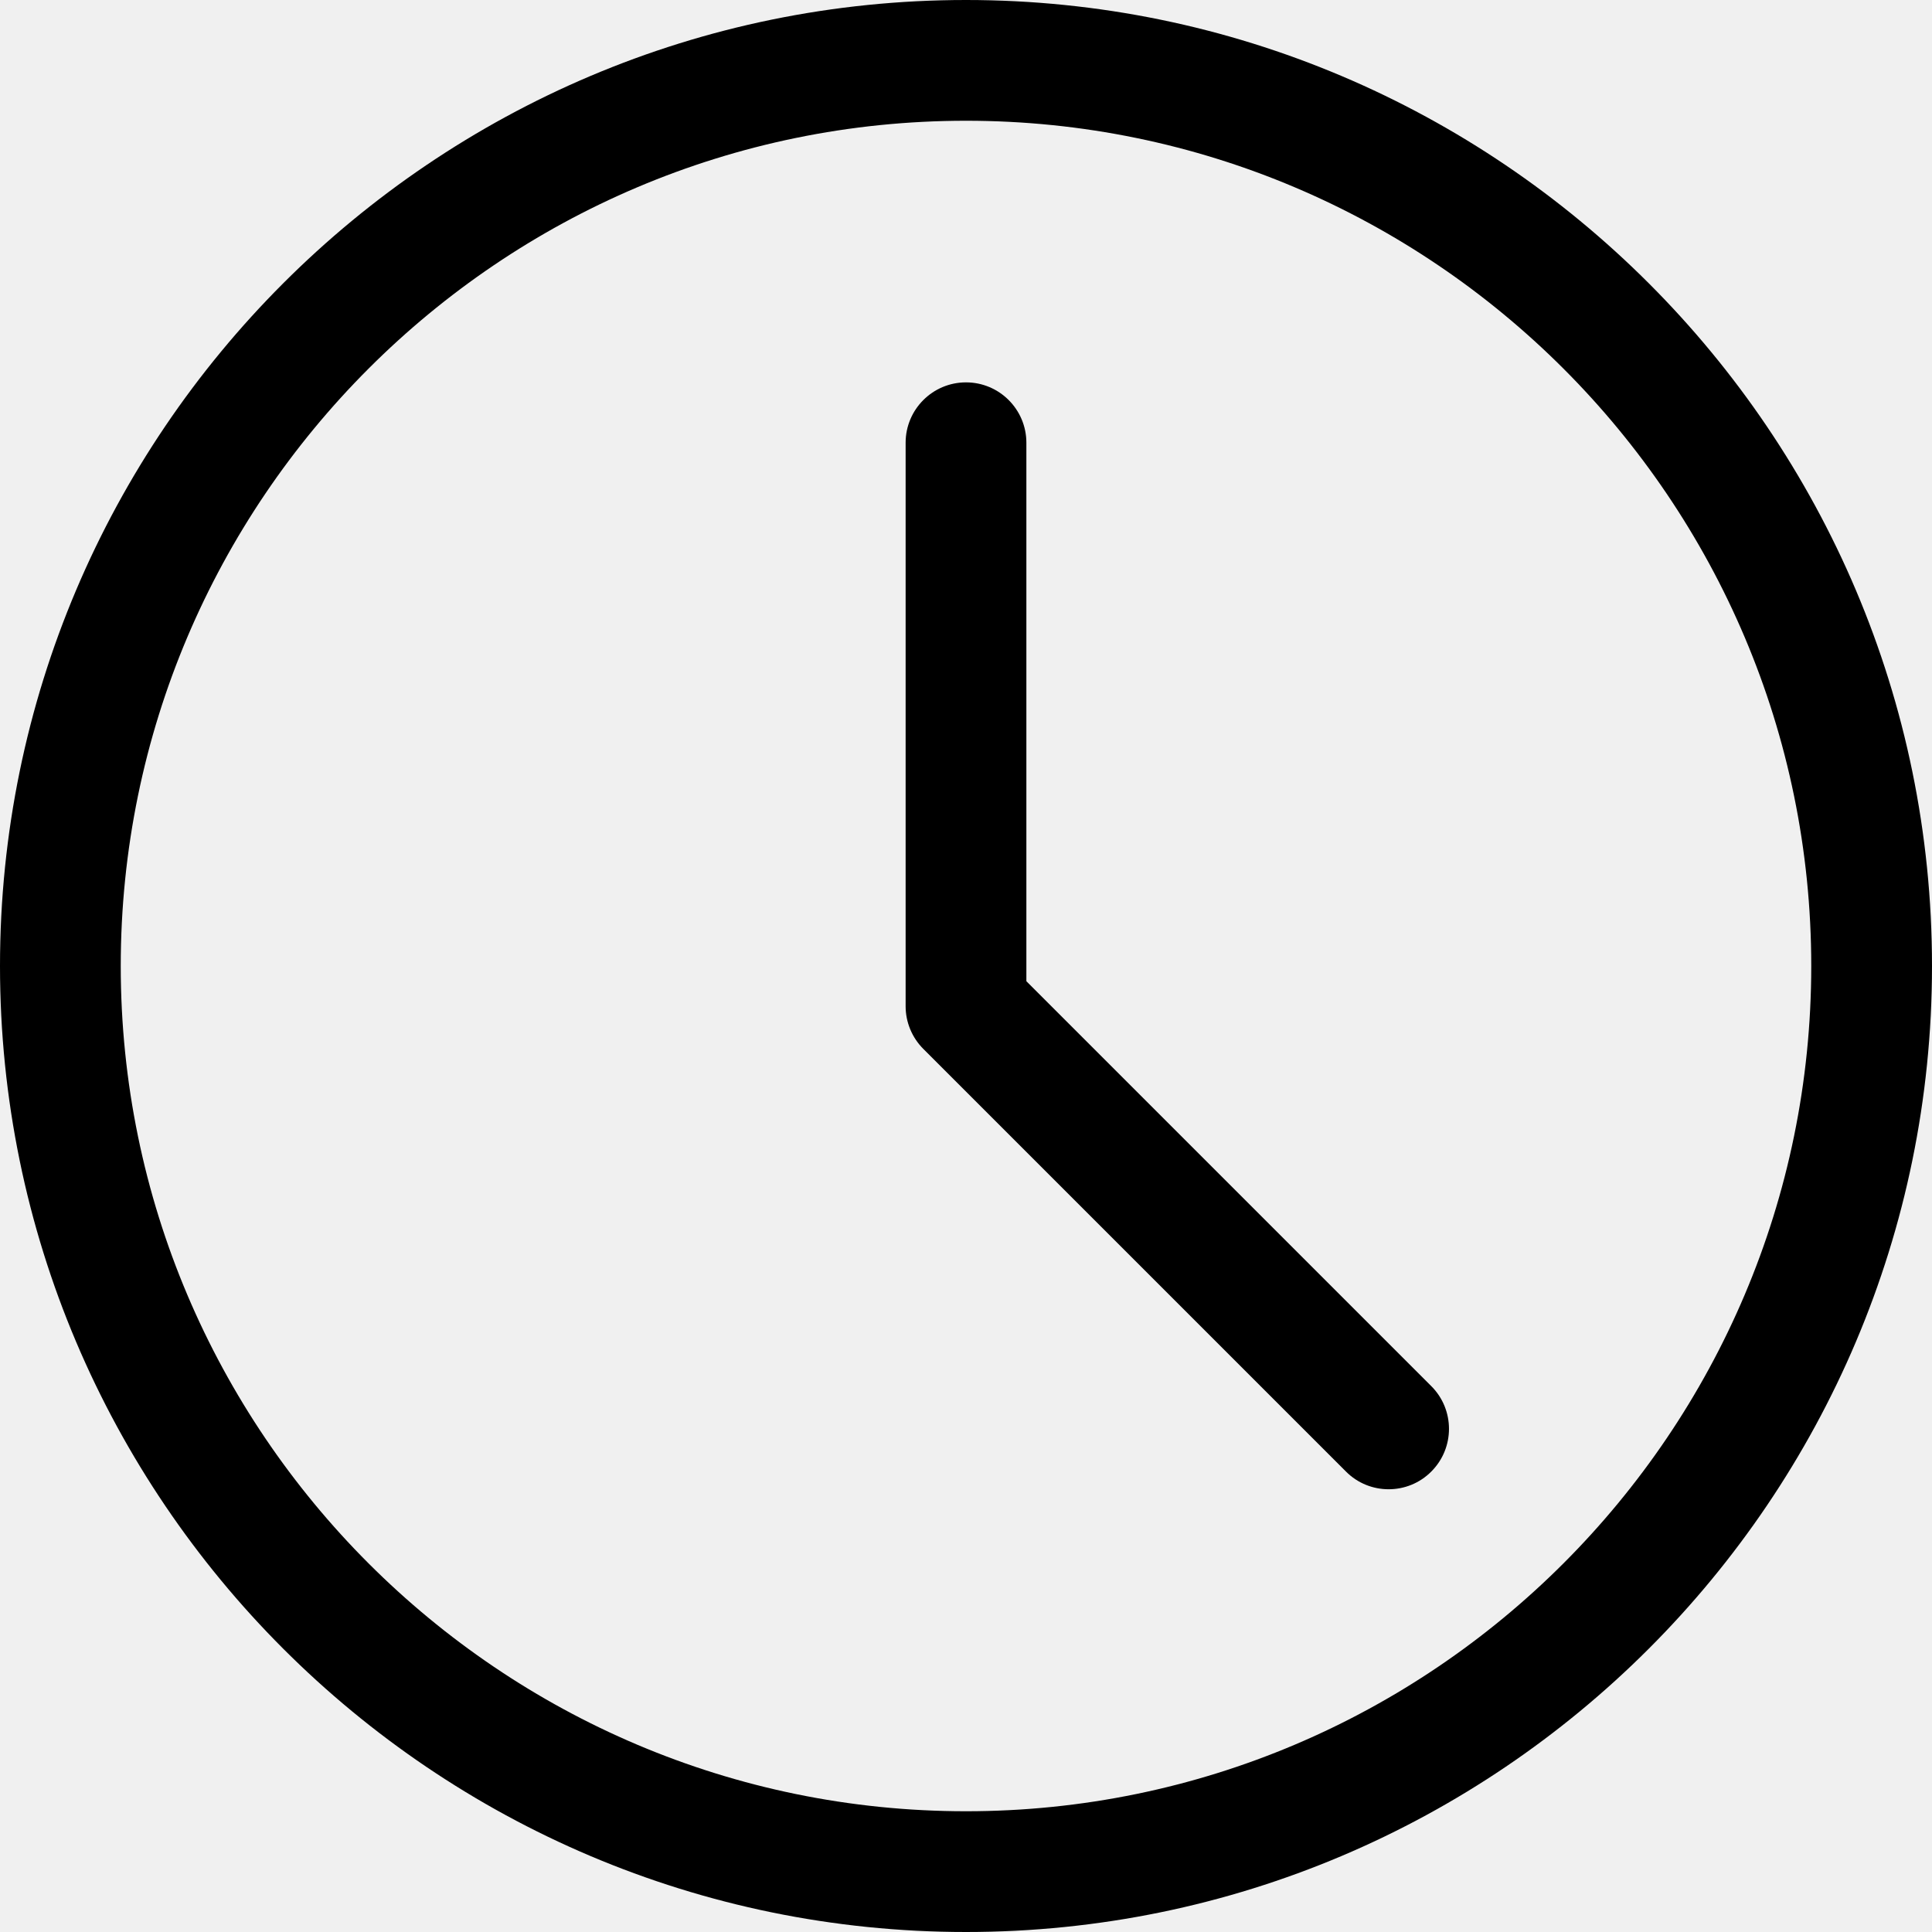
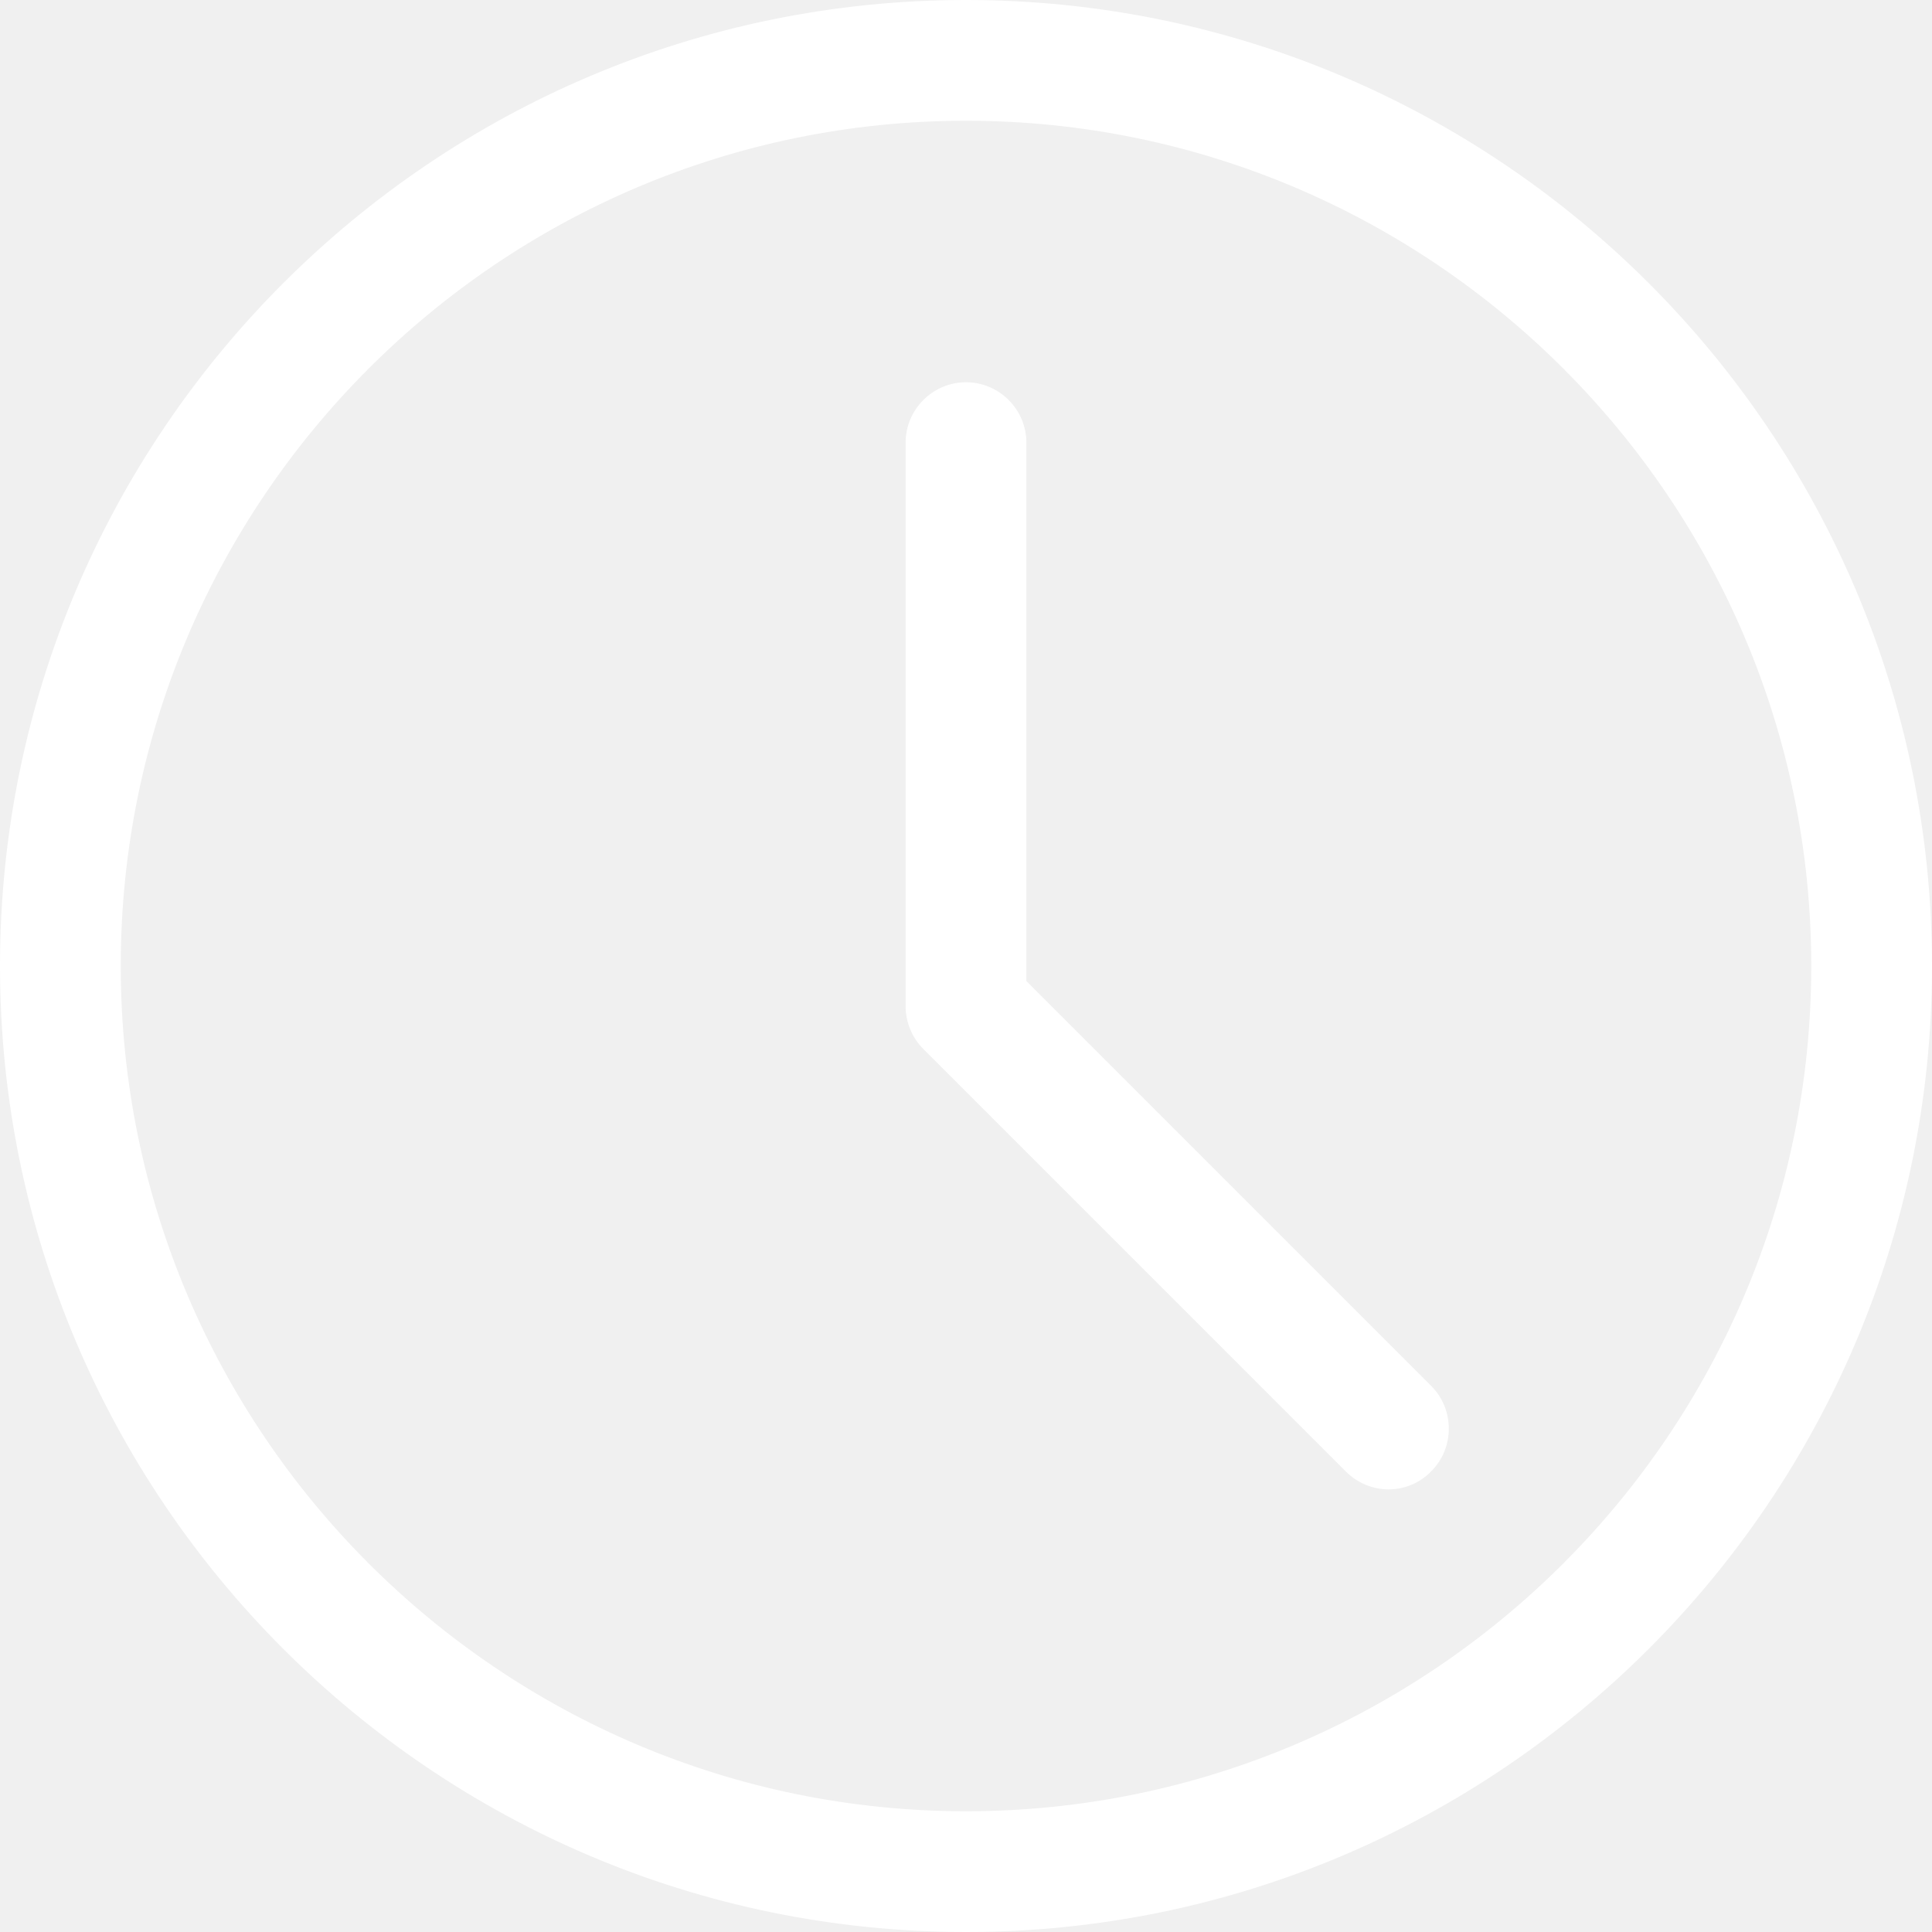
- <svg xmlns="http://www.w3.org/2000/svg" height="512pt" viewBox="0 0 512 512" width="512pt">
-   <path d="m256 512c-141.164 0-256-114.836-256-256s114.836-256 256-256 256 114.836 256 256-114.836 256-256 256zm0-480c-123.52 0-224 100.48-224 224s100.48 224 224 224 224-100.48 224-224-100.48-224-224-224zm0 0" />
-   <path d="m368 394.668c-4.098 0-8.191-1.559-11.309-4.695l-112-112c-3.008-3.008-4.691-7.082-4.691-11.305v-149.336c0-8.832 7.168-16 16-16s16 7.168 16 16v142.699l107.309 107.309c6.25 6.25 6.25 16.383 0 22.633-3.117 3.137-7.211 4.695-11.309 4.695zm0 0" />
+ <svg xmlns="http://www.w3.org/2000/svg" version="1.1" id="Layer_1" x="0px" y="0px" viewBox="0 0 512 512" style="enable-background:new 0 0 512 512;" xml:space="preserve">
+   <style type="text/css">
+ 	.st0{fill:#FFFFFF;}
+ </style>
+   <path class="st0" d="M256,512C114.8,512,0,397.2,0,256S114.8,0,256,0s256,114.8,256,256S397.2,512,256,512z M256,32  C132.5,32,32,132.5,32,256s100.5,224,224,224s224-100.5,224-224S379.5,32,256,32z" />
+   <path class="st0" d="M368,394.7c-4.1,0-8.2-1.6-11.3-4.7l-112-112c-3-3-4.7-7.1-4.7-11.3V117.3c0-8.8,7.2-16,16-16s16,7.2,16,16V260  l107.3,107.3c6.2,6.2,6.2,16.4,0,22.6C376.2,393.1,372.1,394.7,368,394.7z" />
</svg>
